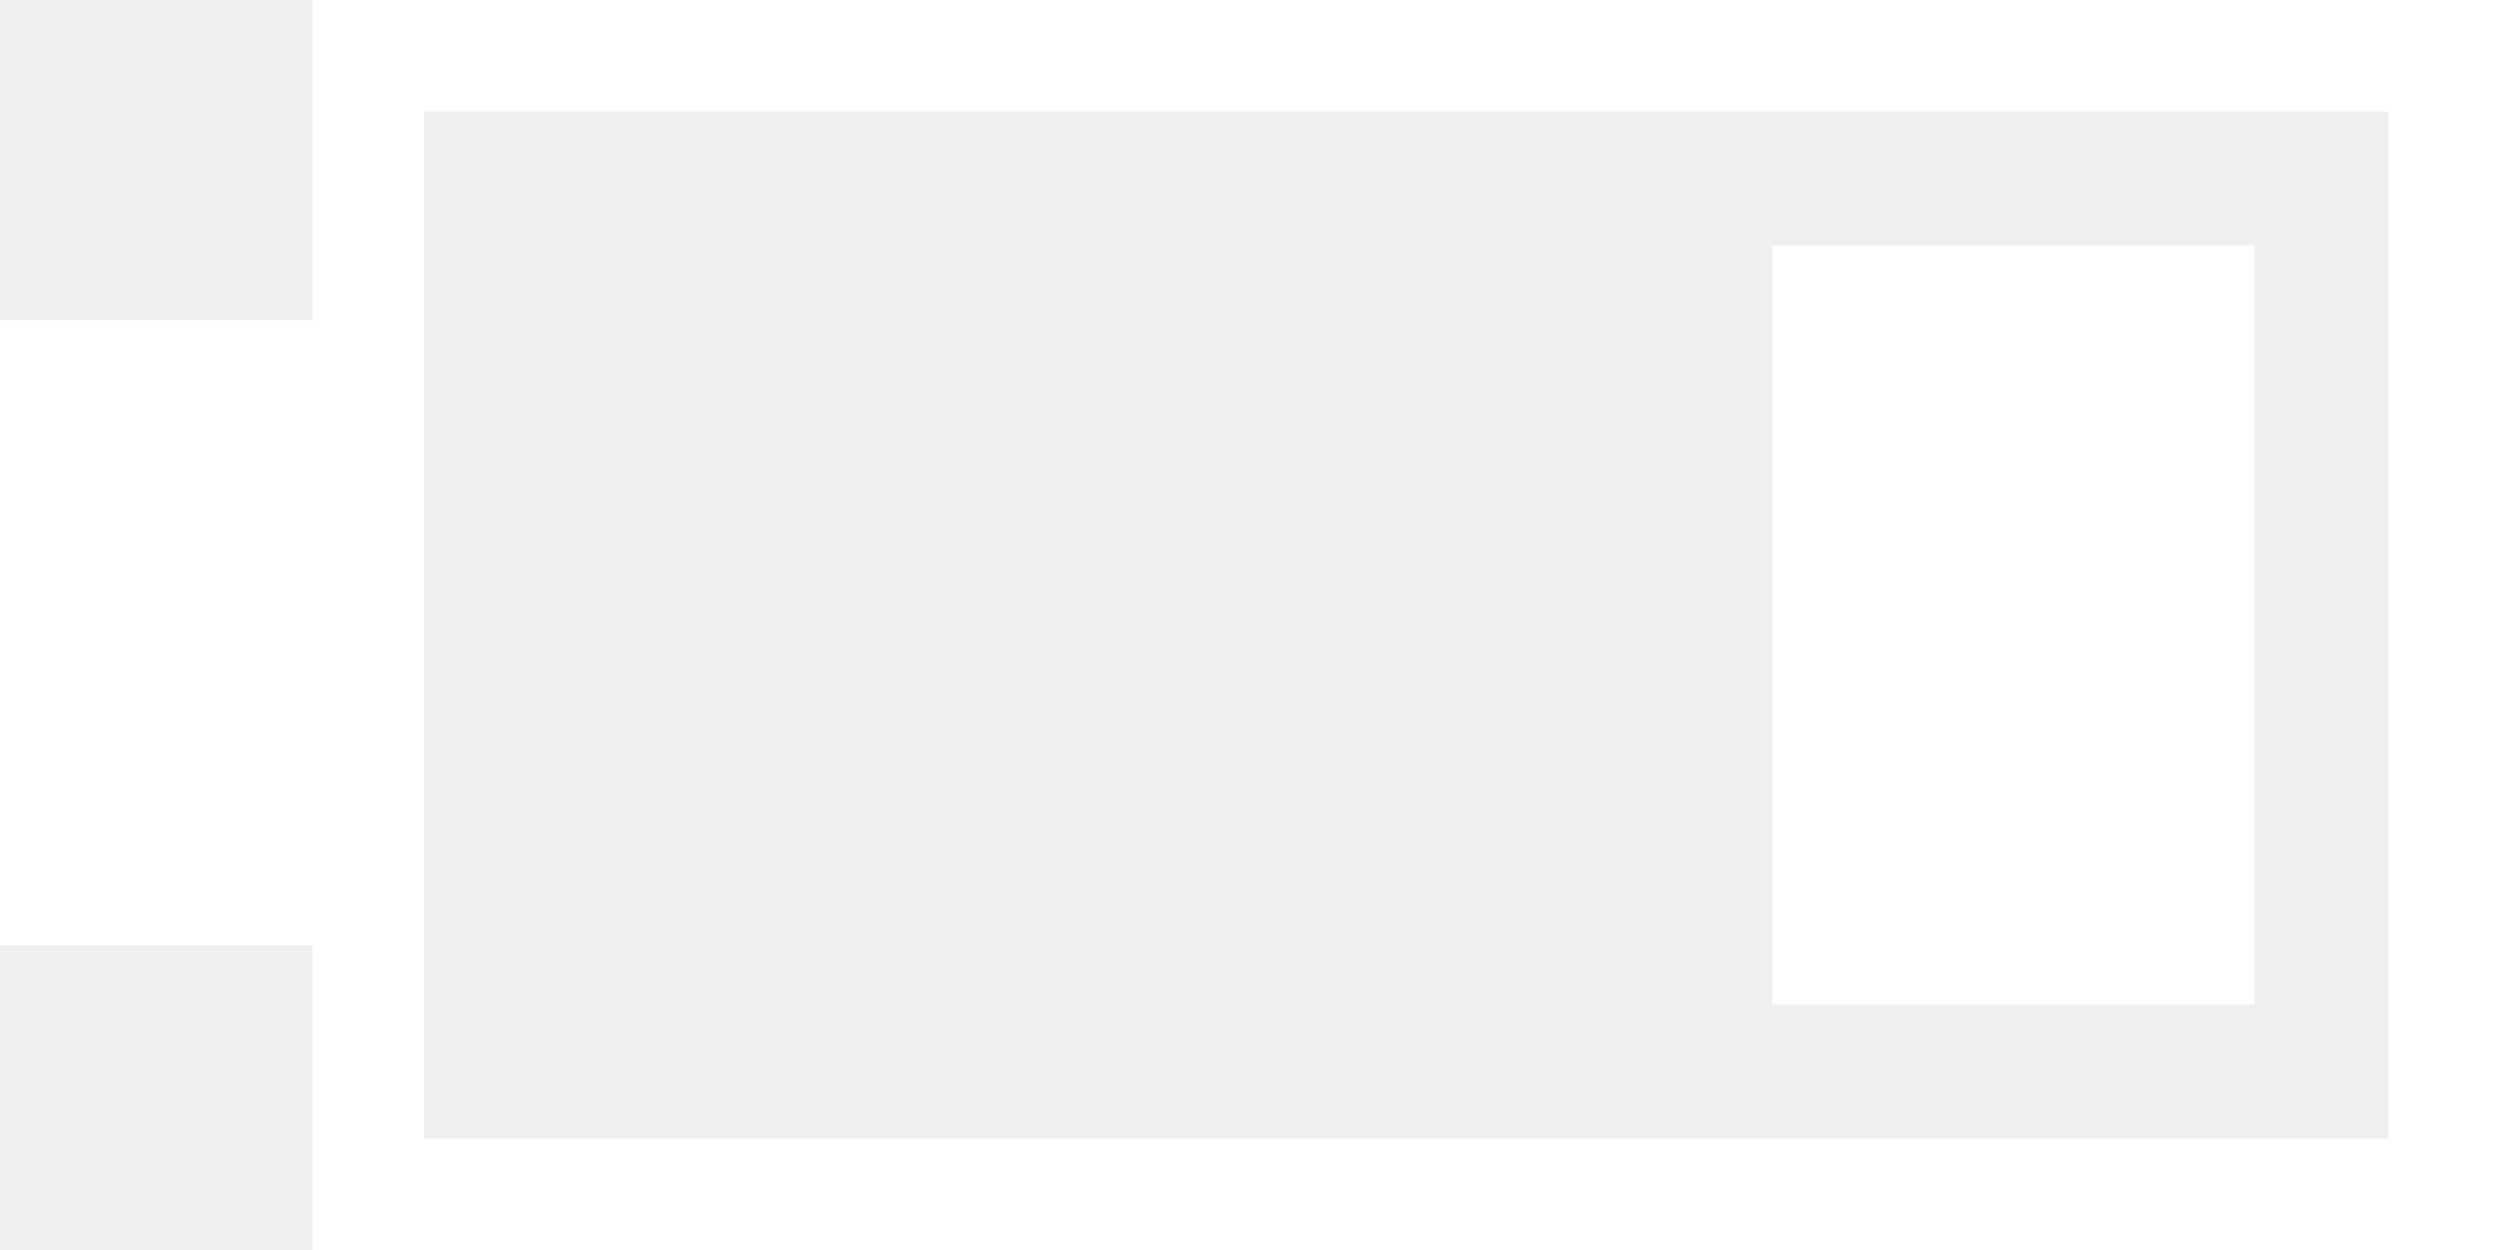
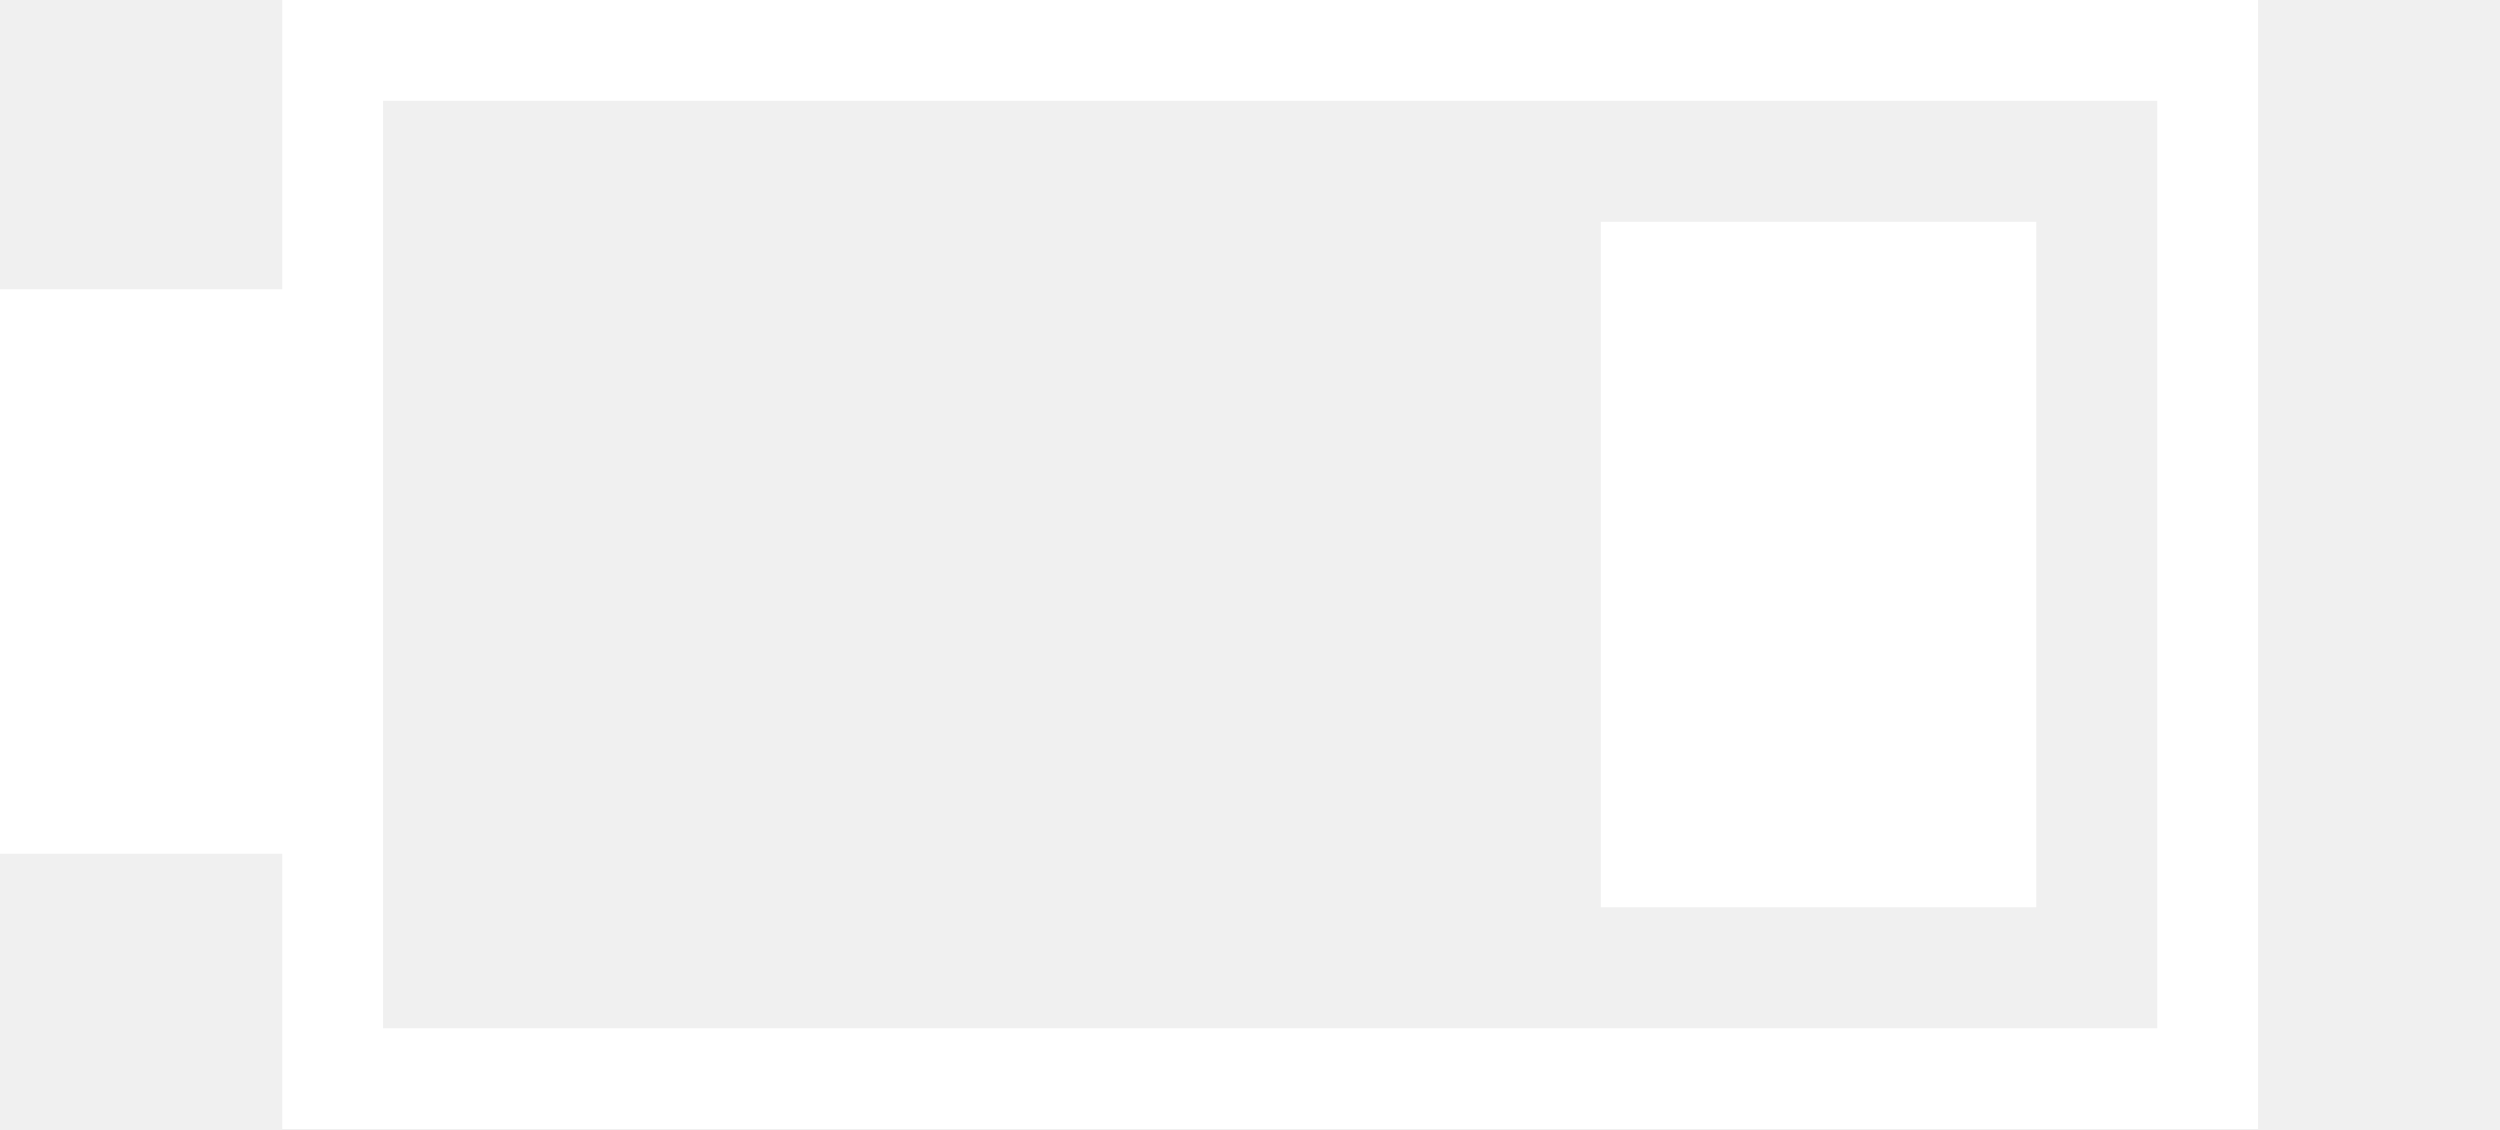
- <svg xmlns="http://www.w3.org/2000/svg" width="100%" height="100%" viewBox="0 0 560 280" version="1.1" xml:space="preserve" style="fill-rule:evenodd;clip-rule:evenodd;stroke-linejoin:round;stroke-miterlimit:2;">
-   <rect id="Artboard1" x="0" y="0" width="560" height="280" style="fill:none;" />
-   <g id="Artboard11">
-     <g transform="matrix(0.888605,0,0,10.7692,7.02811,0)">
-       <path d="M70.866,19.661L-7.909,19.661L-7.909,6.661L70.866,6.661L70.866,0L622.292,0L622.292,26L70.866,26L70.866,19.661ZM594.158,2.321L99,2.321L99,23.679L594.158,23.679L594.158,2.321Z" style="fill:white;" />
-     </g>
-     <g transform="matrix(1.524,0,0,1.19945,397,-30)">
-       <rect x="0" y="70.866" width="70.866" height="141.732" style="fill:white;" />
+ <svg xmlns="http://www.w3.org/2000/svg" width="100%" height="100%" viewBox="0 0 620 280" version="1.1" xml:space="preserve" style="fill-rule:evenodd;clip-rule:evenodd;stroke-linejoin:round;stroke-miterlimit:2;">
+   <g id="Artboard1" transform="matrix(1.10714,0,0,1,0,0)">
+     <rect x="0" y="0" width="560" height="280" style="fill:none;" />
+     <clipPath id="_clip1">
+       <rect x="0" y="0" width="560" height="280" />
+     </clipPath>
+     <g clip-path="url(#_clip1)">
+       <g transform="matrix(0.802611,0,0,10.7692,6.34797,0)">
+         <path d="M70.866,19.661L-7.909,19.661L-7.909,6.661L70.866,6.661L70.866,0L622.292,0L622.292,26L70.866,26L70.866,19.661ZM594.158,2.321L99,2.321L99,23.679L594.158,23.679L594.158,2.321Z" style="fill:white;" />
+       </g>
+       <g transform="matrix(1.37652,0,0,1.19945,358.581,-30)">
+         <rect x="0" y="70.866" width="70.866" height="141.732" style="fill:white;" />
+       </g>
    </g>
  </g>
</svg>
